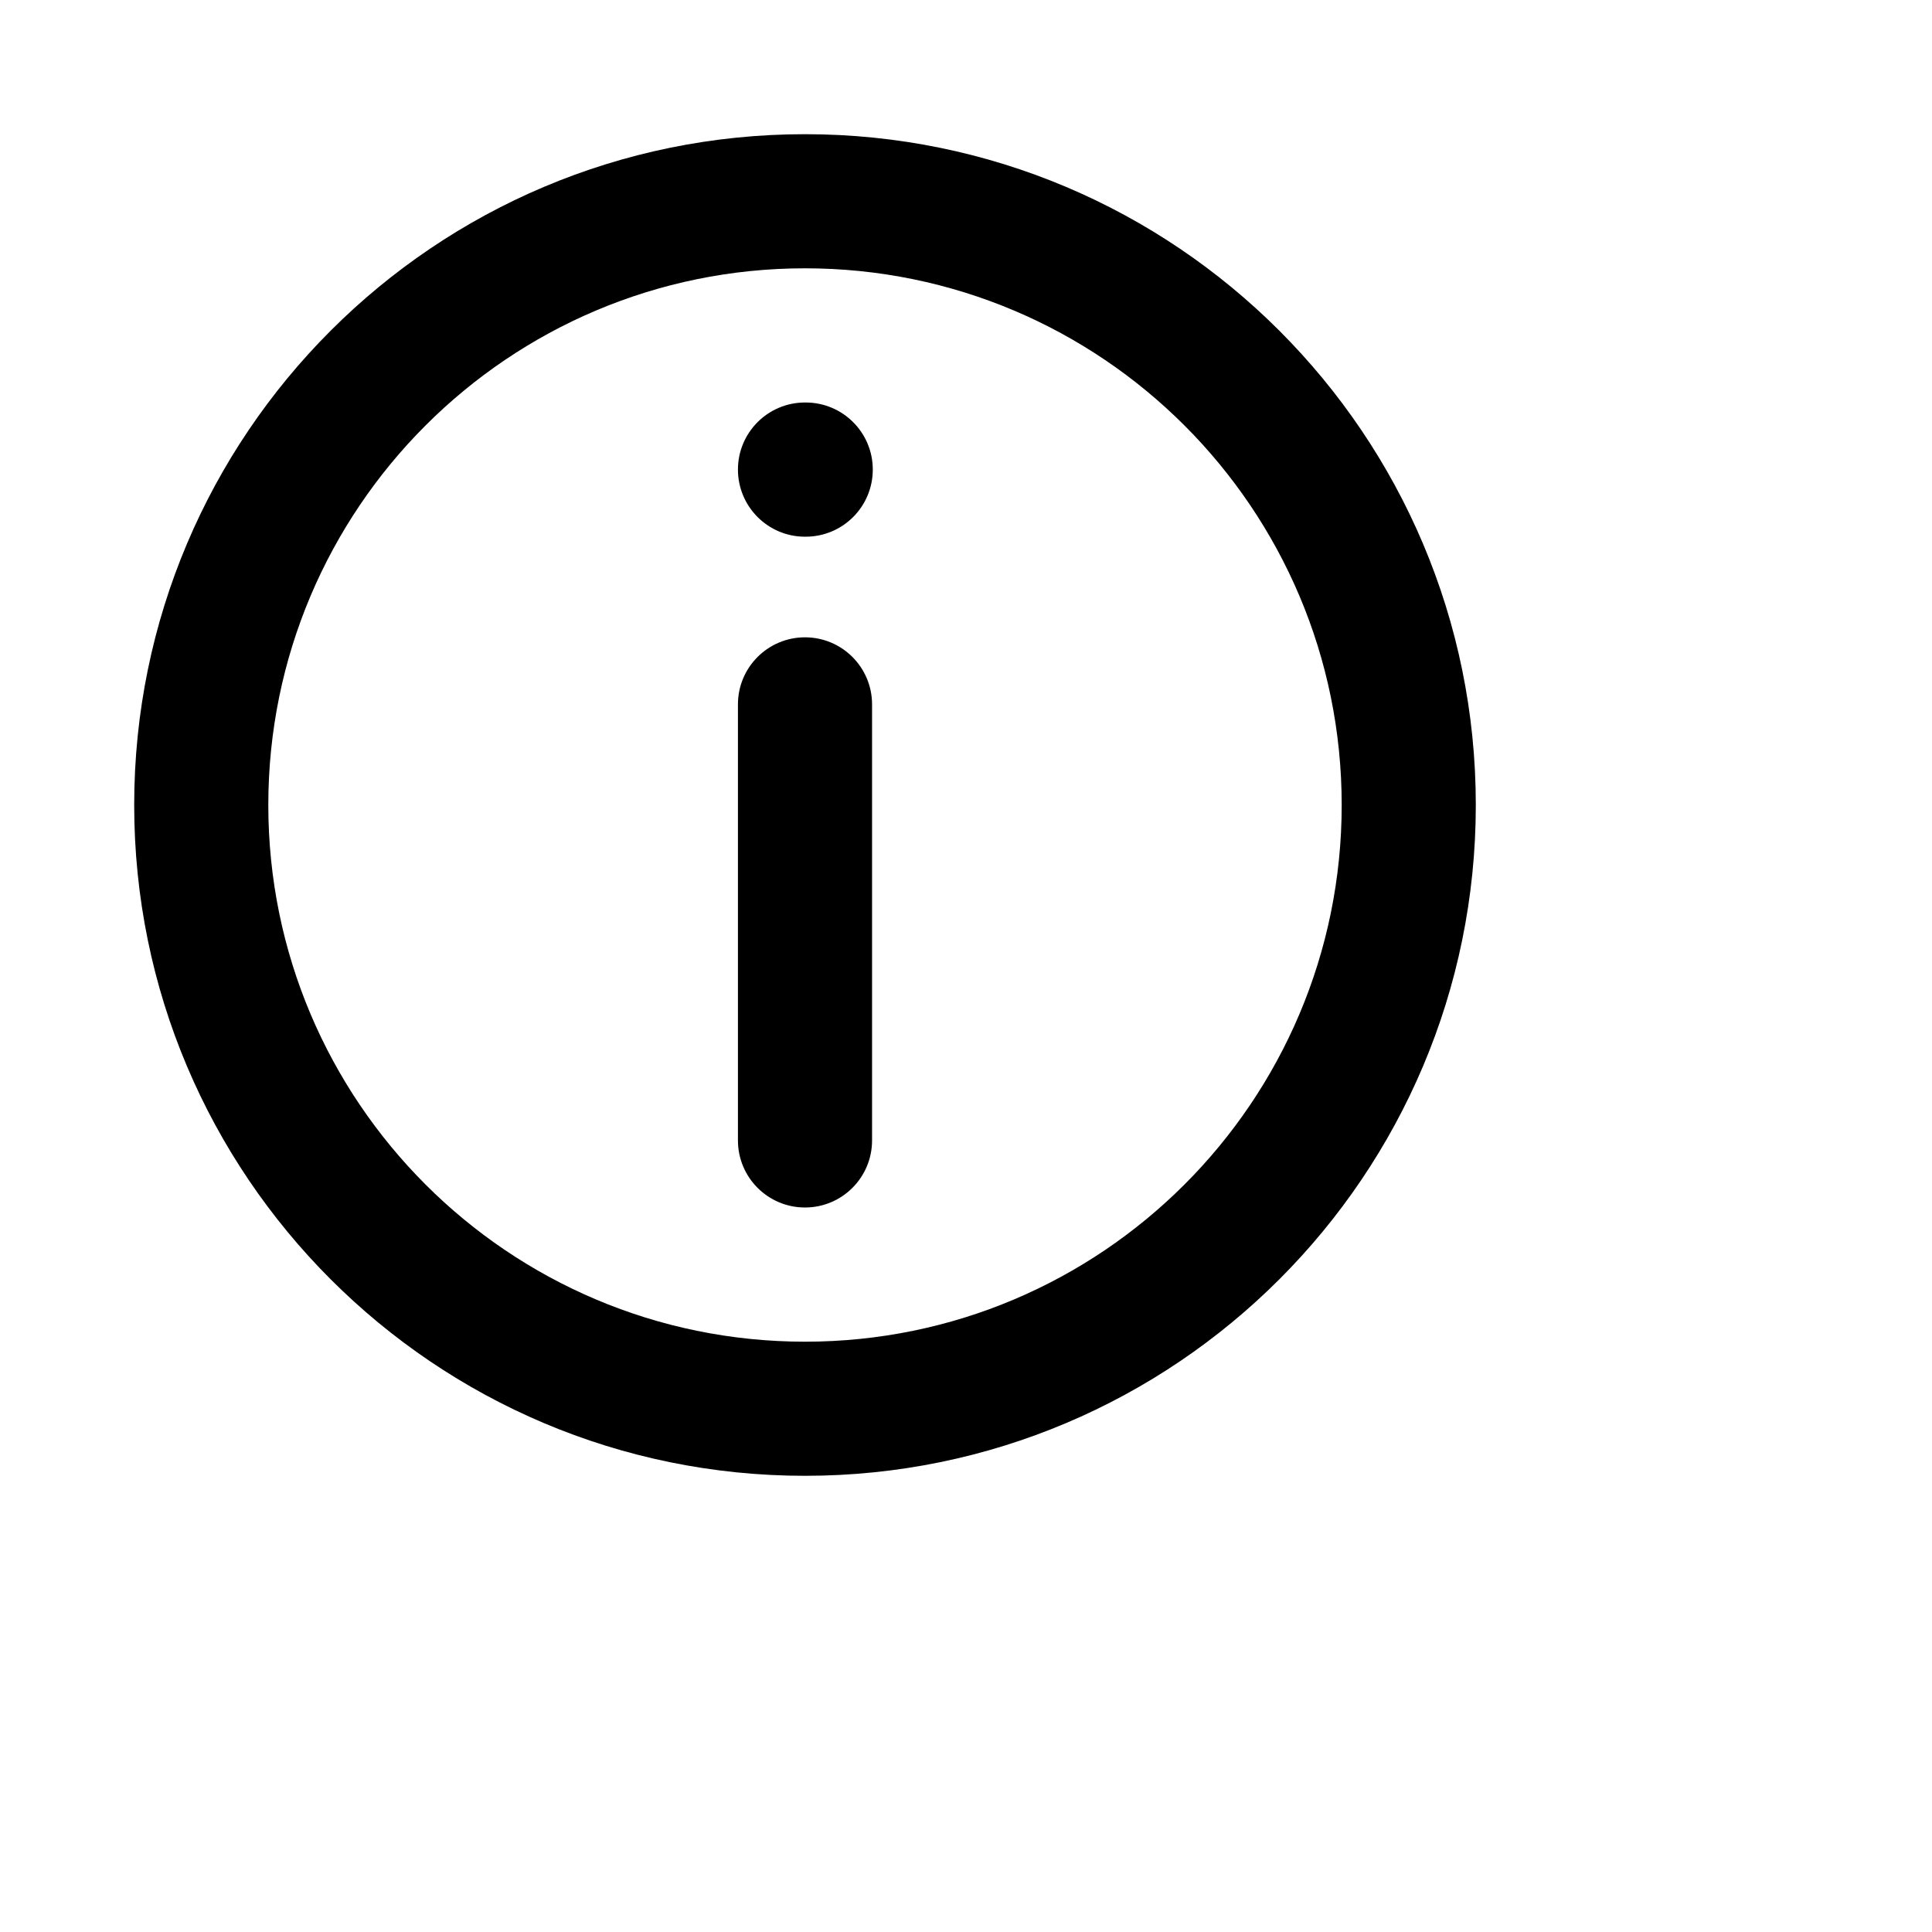
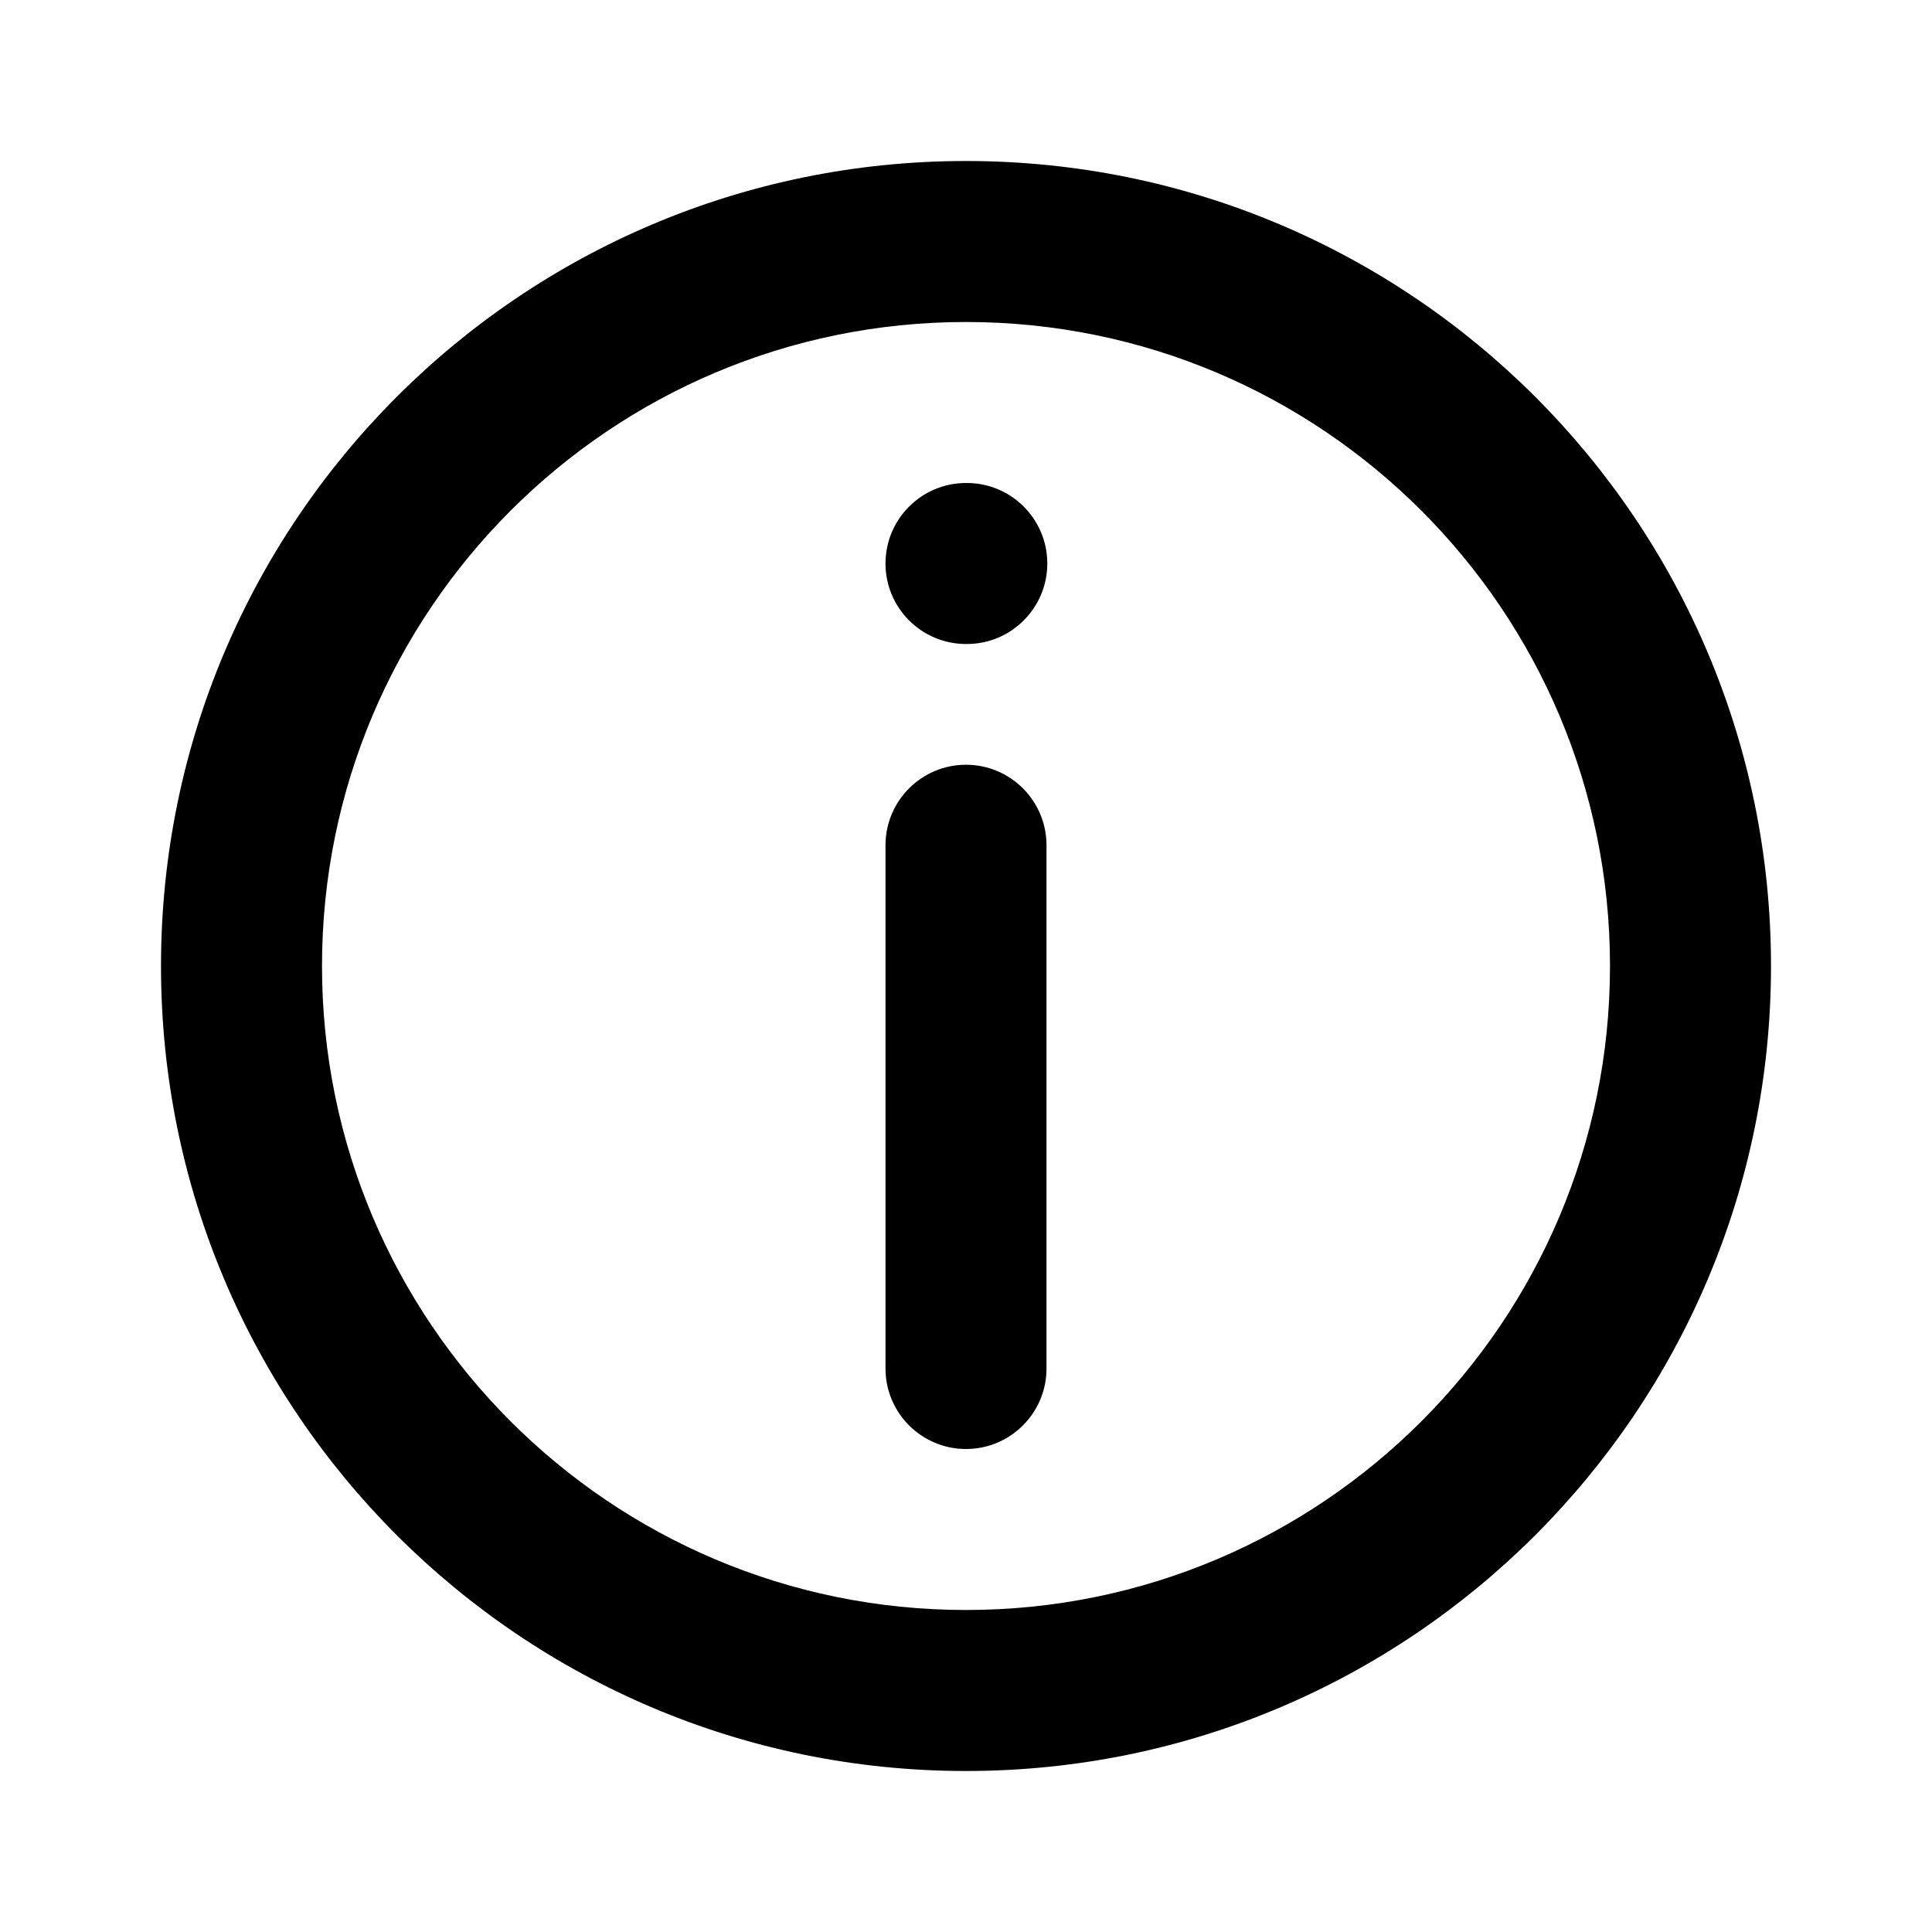
- <svg xmlns="http://www.w3.org/2000/svg" viewBox="0 0 24 24" fill="none">
-   <path fill-rule="evenodd" clip-rule="evenodd" d="M10 3.333C6.318 3.333 3.333 6.318 3.333 10C3.333 13.682 6.318 16.667 10 16.667C13.682 16.667 16.667 13.682 16.667 10C16.667 6.318 13.682 3.333 10 3.333ZM1.667 10C1.667 5.398 5.398 1.667 10 1.667C14.602 1.667 18.333 5.398 18.333 10C18.333 14.602 14.602 18.333 10 18.333C5.398 18.333 1.667 14.602 1.667 10ZM9.167 5.833C9.167 5.373 9.54 5 10 5H10.008C10.469 5 10.842 5.373 10.842 5.833C10.842 6.294 10.469 6.667 10.008 6.667H10C9.54 6.667 9.167 6.294 9.167 5.833ZM10 7.917C10.46 7.917 10.833 8.29 10.833 8.75V14.167C10.833 14.627 10.46 15 10 15C9.54 15 9.167 14.627 9.167 14.167V8.75C9.167 8.29 9.54 7.917 10 7.917Z" fill="currentColor" />
+ <svg xmlns="http://www.w3.org/2000/svg" width="24" height="24" viewBox="0 0 24 24" fill="none">
+   <path fill-rule="evenodd" clip-rule="evenodd" d="M12 4C7.582 4 4 7.582 4 12C4 16.418 7.582 20 12 20C16.418 20 20 16.418 20 12C20 7.582 16.418 4 12 4ZM2 12C2 6.477 6.477 2 12 2C17.523 2 22 6.477 22 12C22 17.523 17.523 22 12 22C6.477 22 2 17.523 2 12ZM11 7C11 6.448 11.448 6 12 6H12.01C12.562 6 13.01 6.448 13.01 7C13.01 7.552 12.562 8 12.01 8H12C11.448 8 11 7.552 11 7ZM12 9.5C12.552 9.5 13 9.948 13 10.5V17C13 17.552 12.552 18 12 18C11.448 18 11 17.552 11 17V10.5C11 9.948 11.448 9.5 12 9.5Z" fill="currentColor" />
</svg>
